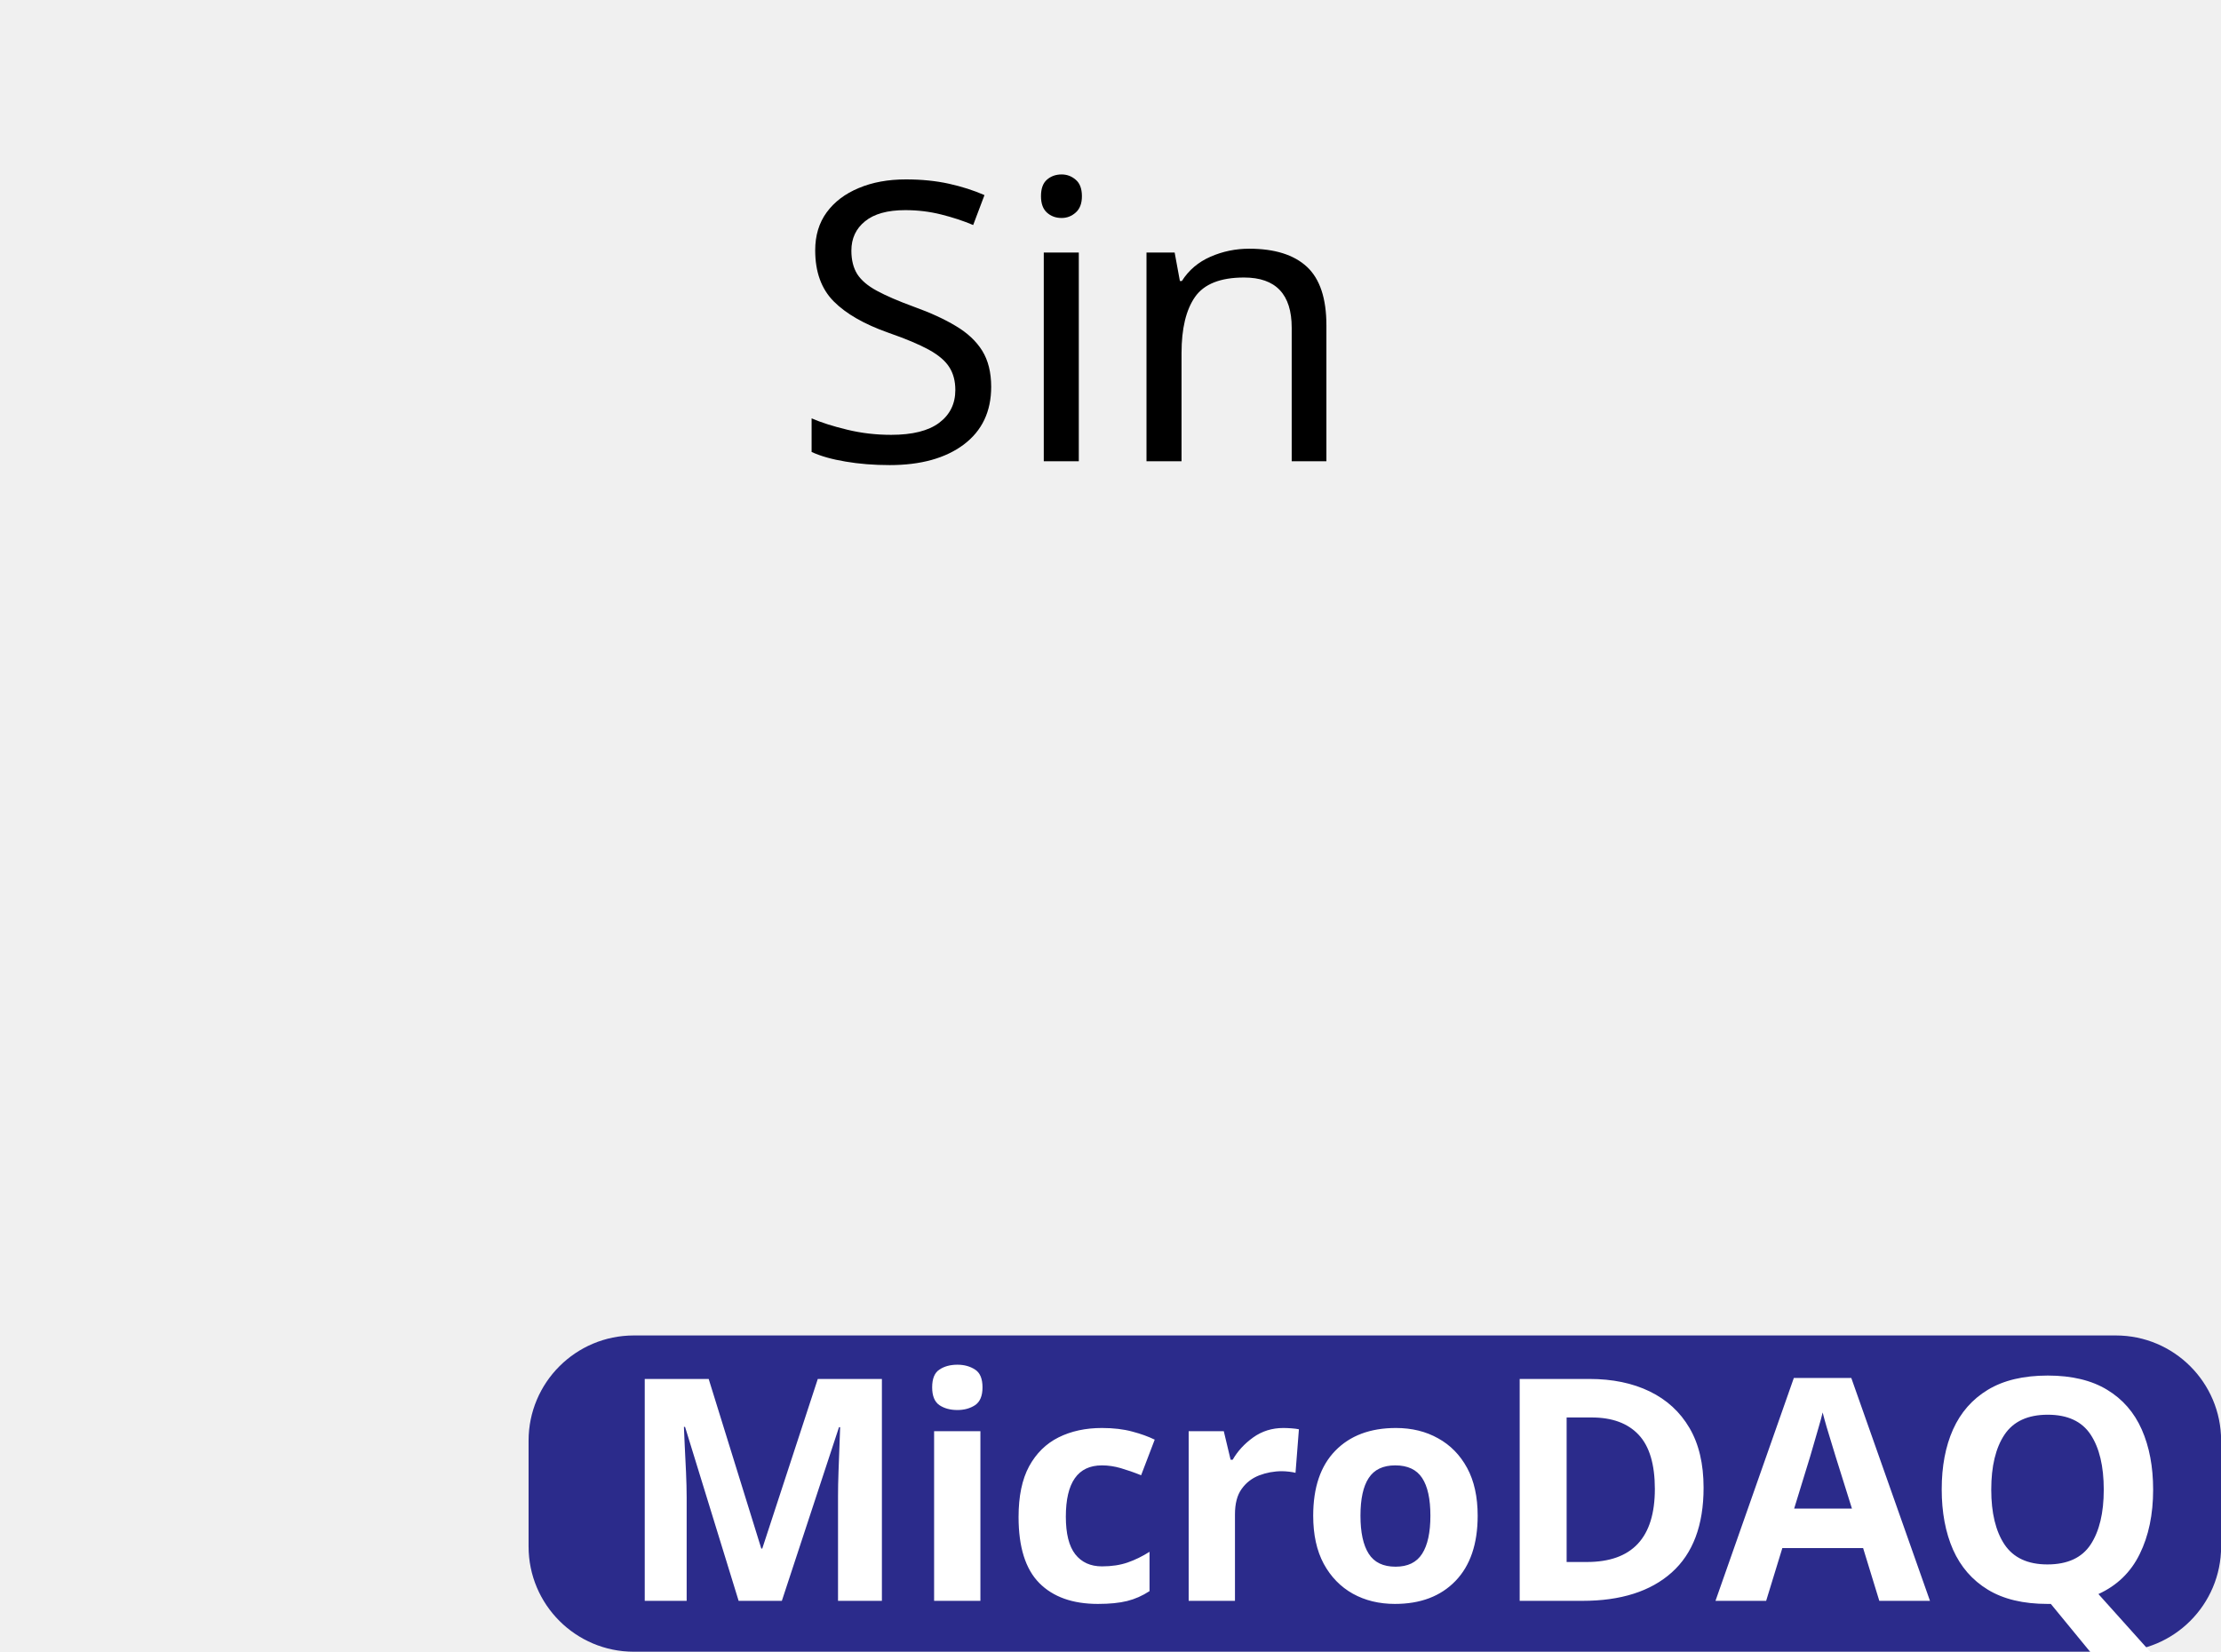
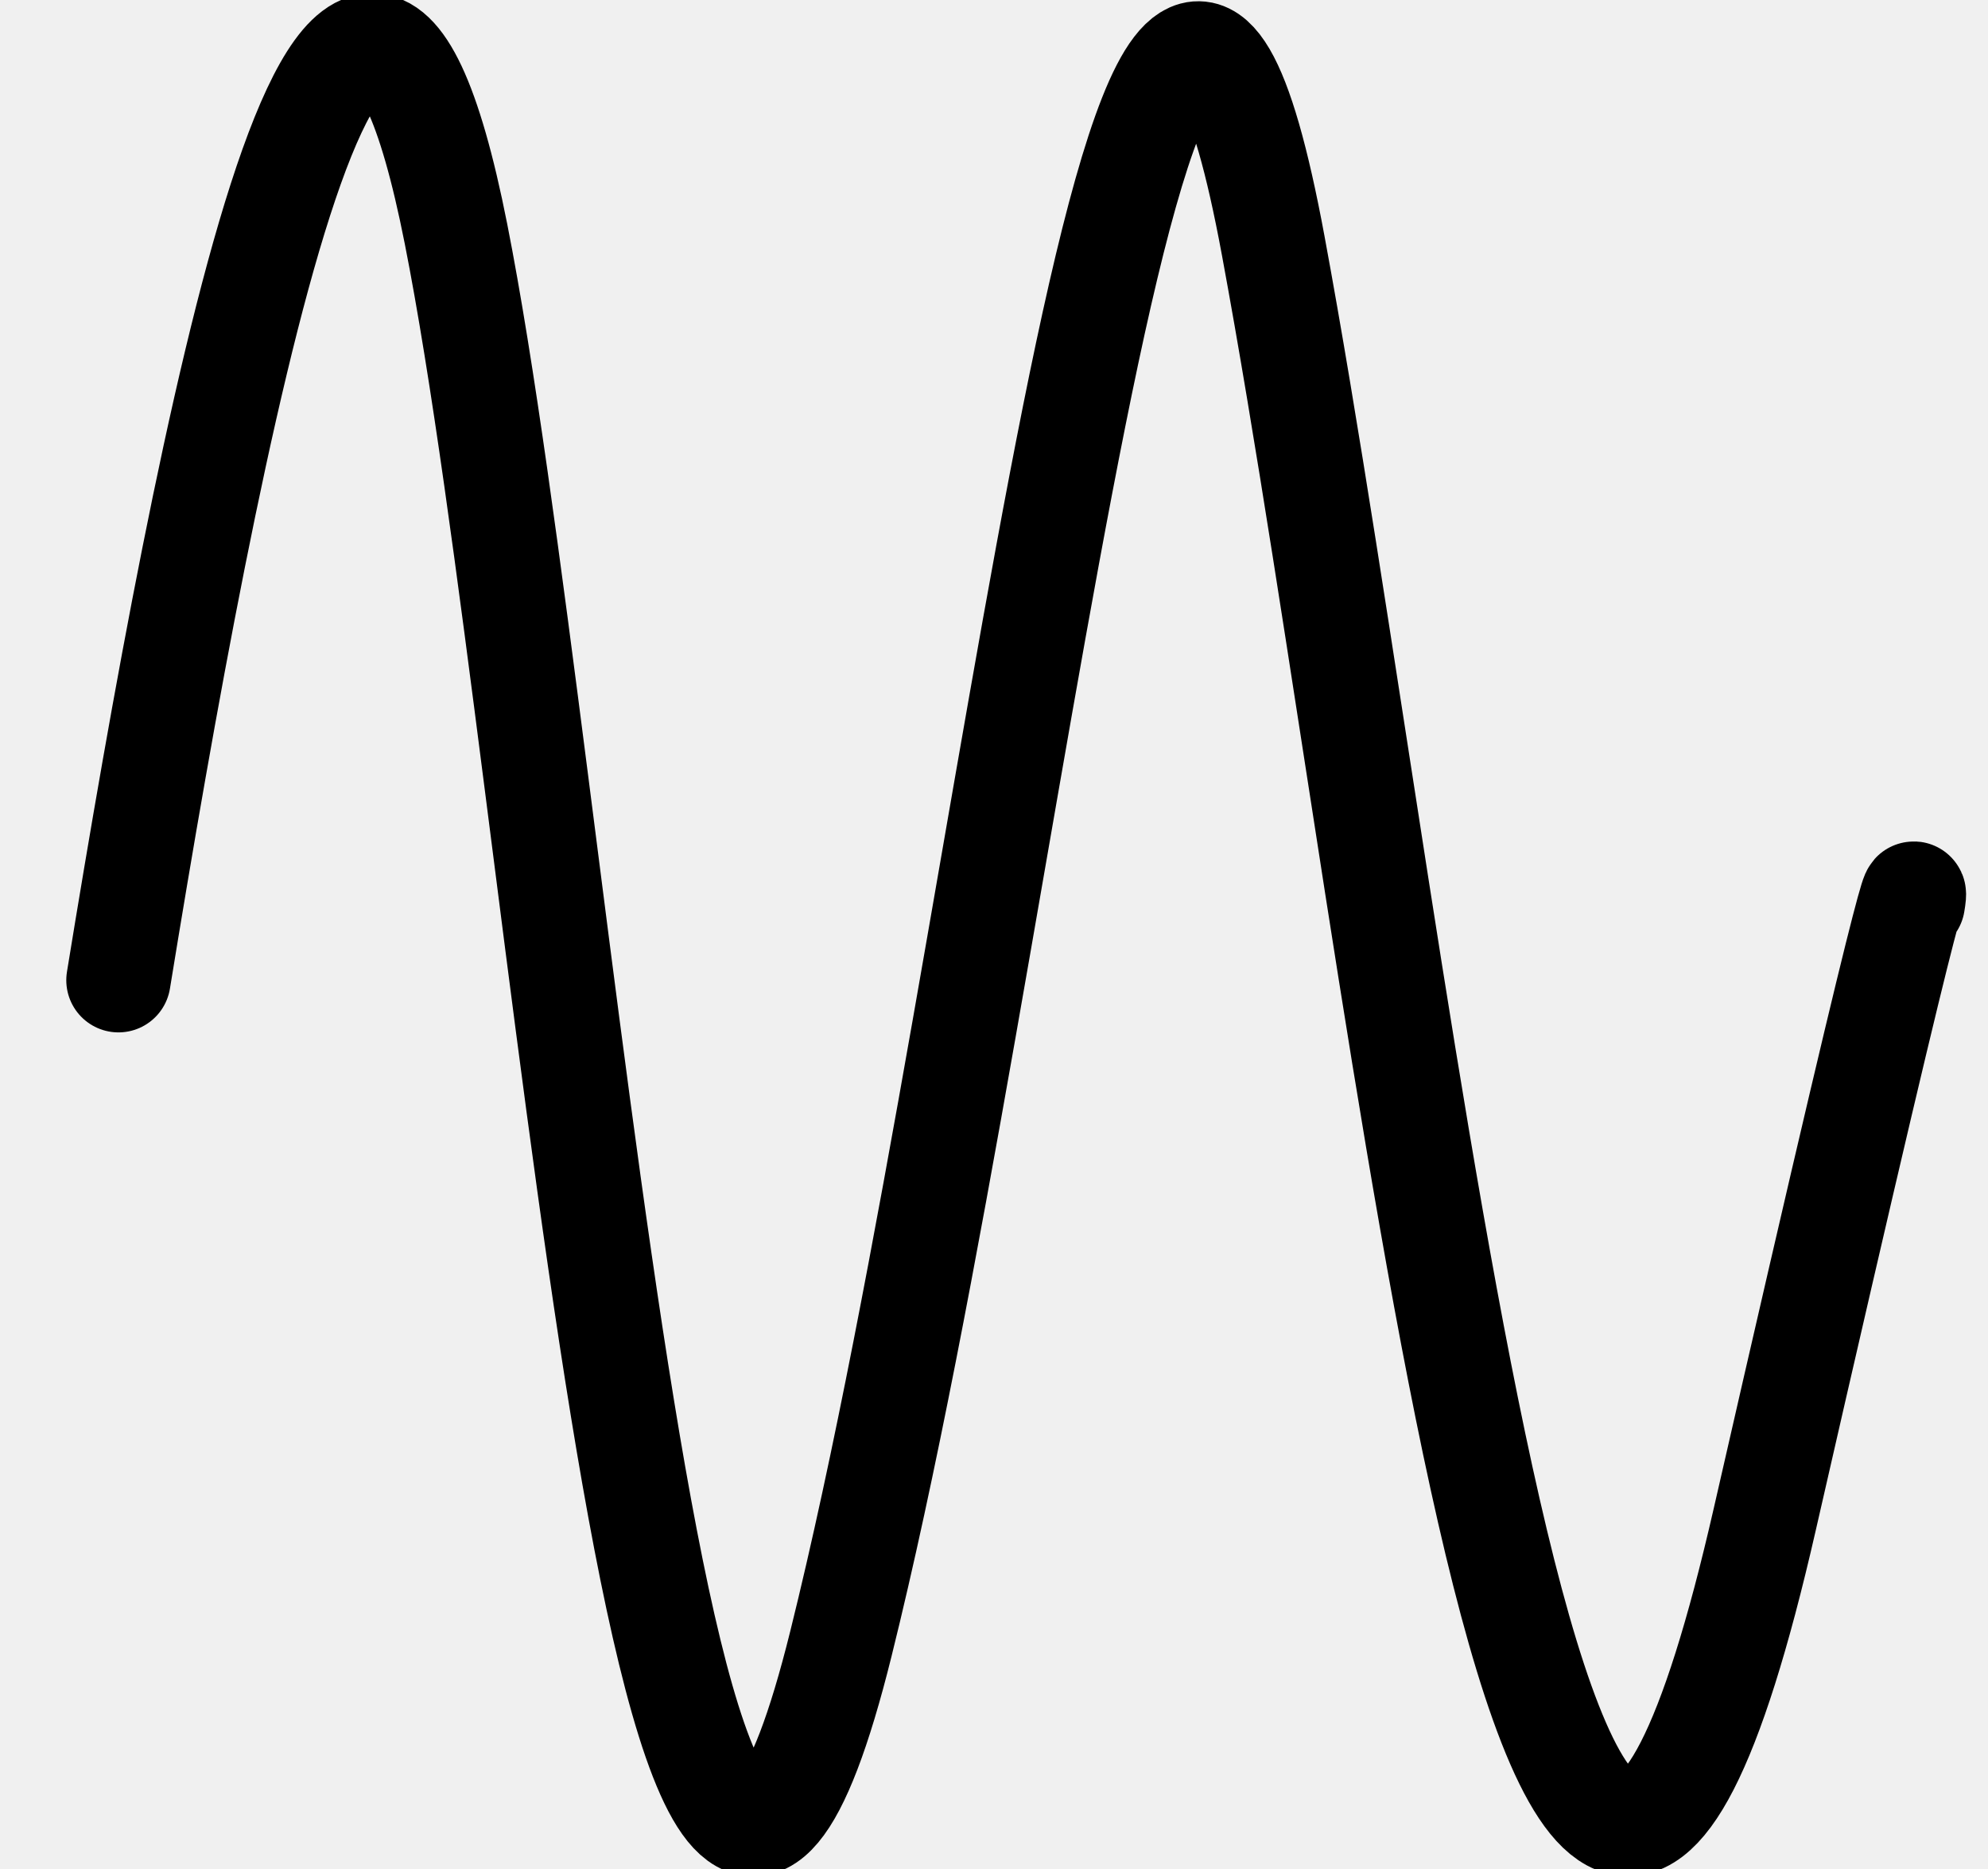
- <svg xmlns="http://www.w3.org/2000/svg" version="1.1" id="Calque_2" x="0px" y="0px" width="214.37" height="159.449" viewBox="0 0 214.37 159.449" enable-background="new 0 0 236.499 247.781" xml:space="preserve">
-   <defs id="defs26" />
-   <radialGradient id="path3868_1_" cx="727.293" cy="-4255.282" r="123.844" gradientTransform="matrix(0.9548,0,0,-0.9617,-286.0457,-3907.874)" gradientUnits="userSpaceOnUse">
-     <stop offset="0" style="stop-color:#36BAC0" id="stop5" />
-     <stop offset="1" style="stop-color:#2D9094" id="stop7" />
-   </radialGradient>
-   <text xml:space="preserve" style="font-size:10px;font-style:normal;font-weight:bold;line-height:125%;letter-spacing:0px;word-spacing:0px;fill:#000000;fill-opacity:1;stroke:none;font-family:Sans;-inkscape-font-specification:Sans Bold" x="426.267" y="50.257" id="text3023">
-     <tspan id="tspan3025" x="426.267" y="50.257" />
-   </text>
-   <g id="g3079" transform="translate(1.382049,1.005126)">
-     <rect transform="scale(-1,-1)" ry="10.161" y="-158.459" x="-213" height="30.533" width="163.364" id="rect3158-5" style="fill:#2b2b8b;fill-opacity:1;stroke:none" />
-     <text id="text3015-2" y="153.546" x="58.143" style="font-size:10px;font-style:normal;font-weight:bold;line-height:125%;letter-spacing:0px;word-spacing:0px;fill:#ffffff;fill-opacity:1;stroke:none;font-family:Sans;-inkscape-font-specification:Sans Bold" xml:space="preserve">
-       <tspan style="font-size:30px;font-weight:bold;fill:#ffffff;-inkscape-font-specification:Sans Bold" y="153.546" x="58.143" id="tspan3017-3">MicroDAQ</tspan>
-     </text>
-   </g>
-   <text xml:space="preserve" style="font-size:9.889px;font-style:normal;font-weight:normal;text-align:center;line-height:110%;letter-spacing:0px;word-spacing:0px;text-anchor:middle;fill:#000000;fill-opacity:1;stroke:none;font-family:Sans;-inkscape-font-specification:Sans" x="106.458" y="45.034" id="text3019-1" transform="scale(1.011237,0.9888878)">
-     <tspan x="106.458" y="45.034" style="font-size:38px;font-weight:normal;text-align:center;line-height:110%;text-anchor:middle;-inkscape-font-specification:Sans" id="tspan3084">Sin</tspan>
-   </text>
-   <text xml:space="preserve" style="font-size:10px;font-style:normal;font-weight:bold;line-height:125%;letter-spacing:0px;word-spacing:0px;fill:#000000;fill-opacity:1;stroke:none;font-family:Sans;-inkscape-font-specification:Sans Bold" x="131.169" y="-45.597" id="text3013" transform="translate(-1.0689016e-6,0)">
-     <tspan id="tspan3015" x="131.169" y="-45.597" />
-   </text>
+ <svg xmlns="http://www.w3.org/2000/svg" version="1.1" id="svg2847" x="0px" y="0px" width="32.392px" height="30.443px" viewBox="0 0 32.392 30.443" enable-background="new 0 0 32.392 30.443" xml:space="preserve">
+   <g id="g9544" transform="matrix(0,0.6813718,-0.6813718,0,-5.746,-4.58742)">
+ </g>
+   <path id="path3013" fill="none" stroke="#000000" stroke-width="1.7" stroke-linecap="round" d="  M1.93,15.969C3.377,7.092,5.686-5.005,7.43,3.811c1.737,8.781,3.398,34.543,6.272,22.965c2.857-11.507,4.926-34.212,7.044-22.771  c2.202,11.89,4.494,36.138,8.009,20.745c2.799-12.254,2.412-10.035,2.412-10.035" />
</svg>
